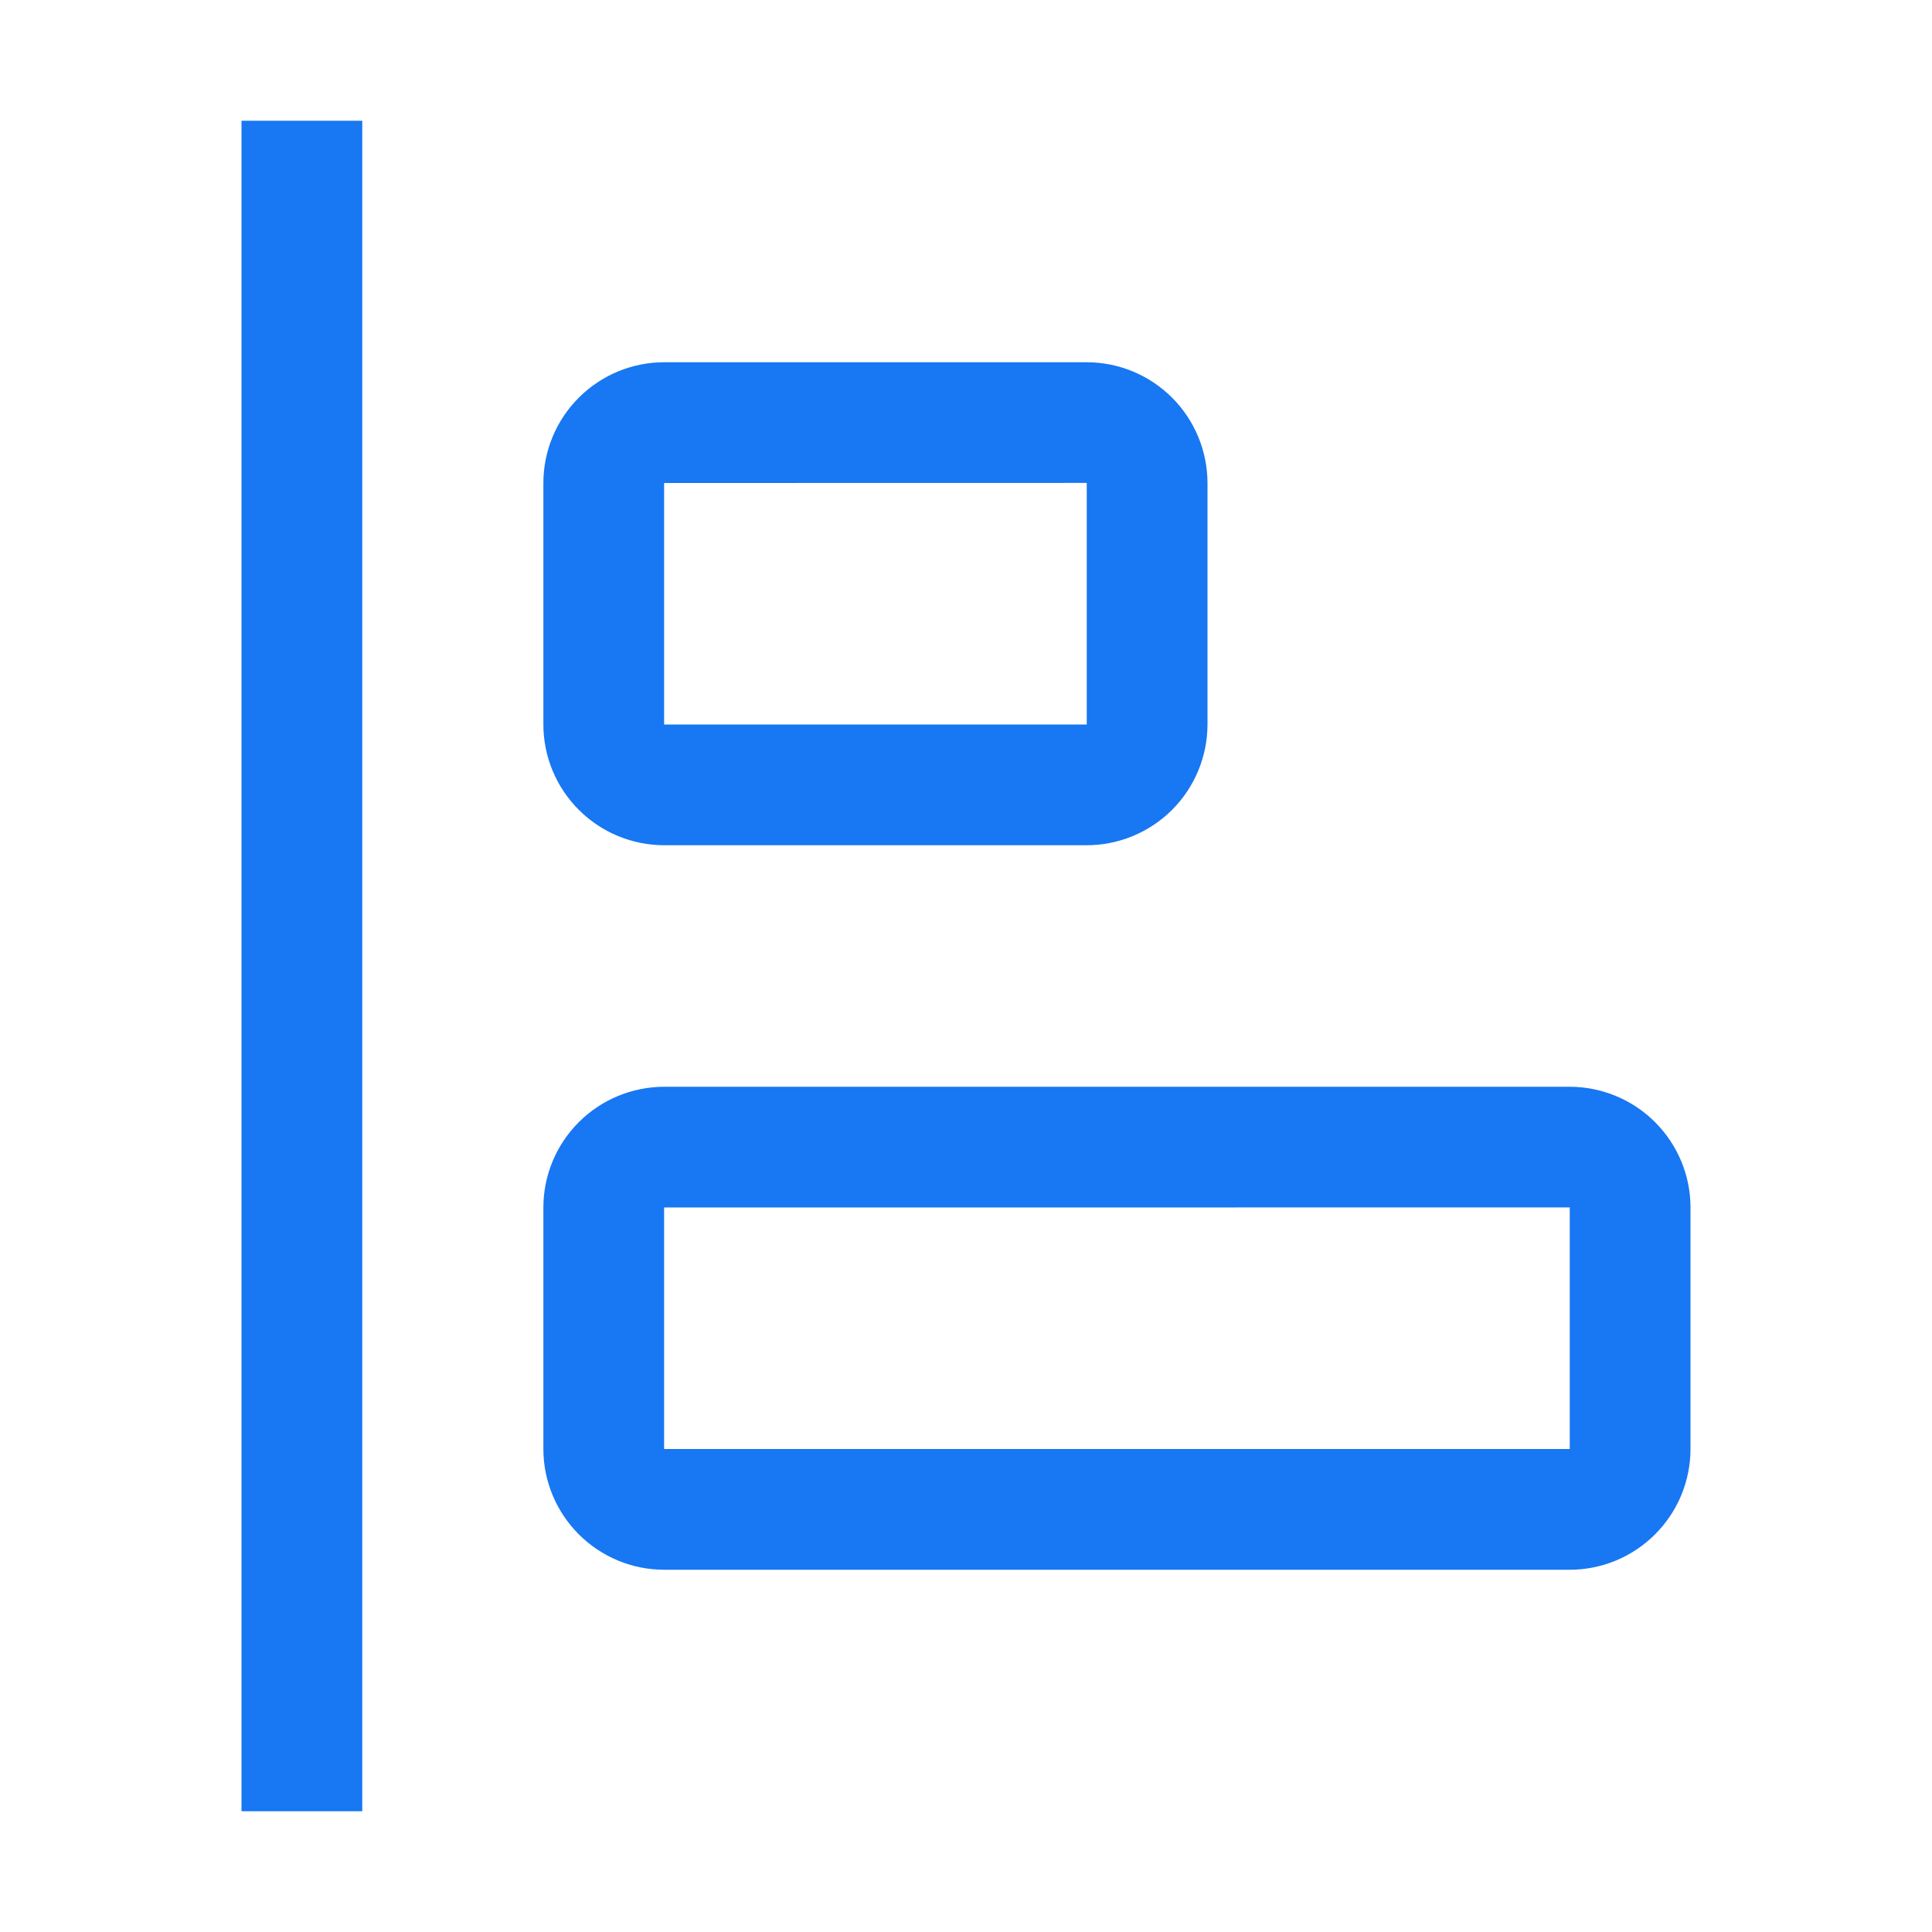
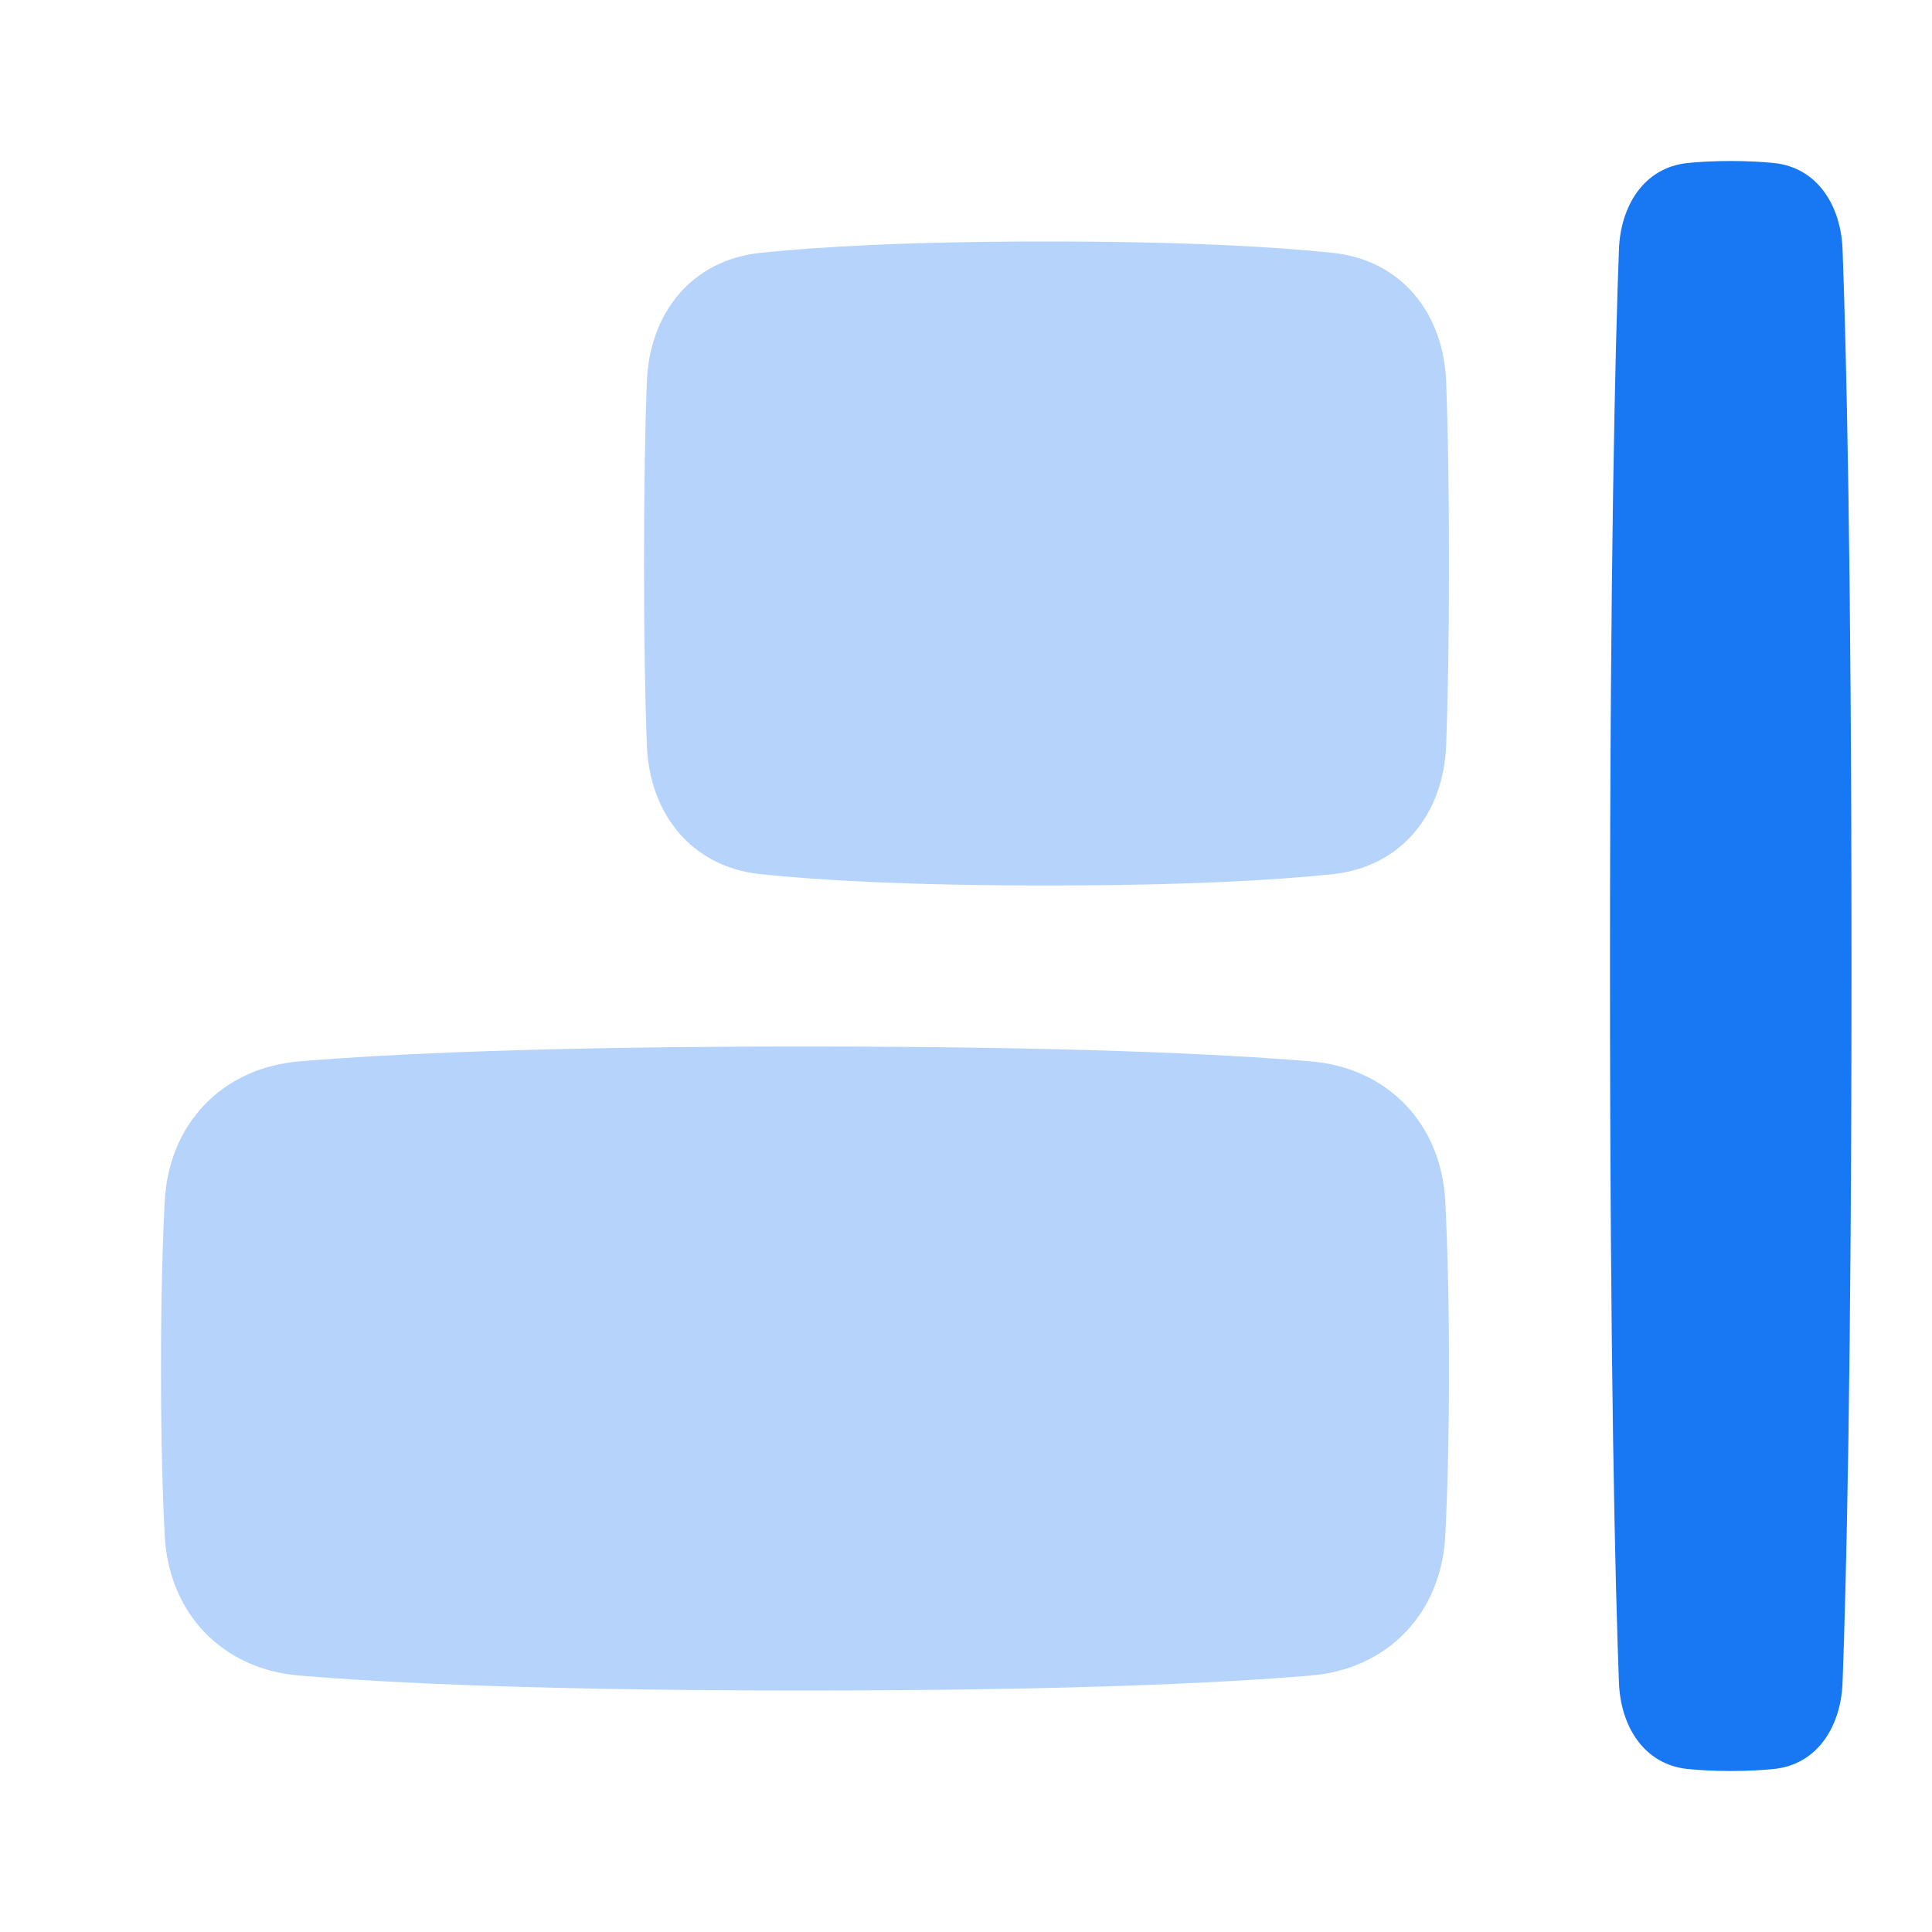
<svg xmlns="http://www.w3.org/2000/svg" width="24" height="24" viewBox="0 0 24 24" fill="none">
-   <path d="M19.5 19.5H8.25C7.852 19.5 7.471 19.341 7.19 19.06C6.909 18.779 6.75 18.398 6.75 18V15C6.75 14.602 6.909 14.221 7.19 13.94C7.471 13.659 7.852 13.501 8.25 13.5H19.5C19.898 13.501 20.279 13.659 20.56 13.94C20.841 14.221 21 14.602 21 15V18C21 18.398 20.841 18.779 20.56 19.06C20.279 19.341 19.898 19.5 19.5 19.5ZM19.5 14.999L8.25 15V18H19.5V14.999Z" fill="#1877F2" />
-   <path d="M13.5 10.5H8.25C7.852 10.499 7.471 10.341 7.19 10.06C6.909 9.779 6.75 9.398 6.75 9V6C6.75 5.602 6.909 5.221 7.19 4.94C7.471 4.659 7.852 4.5 8.25 4.5H13.5C13.898 4.5 14.279 4.659 14.56 4.94C14.841 5.221 14.999 5.602 15 6V9C14.999 9.398 14.841 9.779 14.56 10.06C14.279 10.341 13.898 10.499 13.5 10.5ZM13.5 5.999L8.25 6V9H13.5V5.999Z" fill="#1877F2" />
-   <path d="M4.5 1.5H3V22.5H4.5V1.5Z" fill="#1877F2" />
+   <g opacity="0.32">
+     <path d="M8.035 4.747C8.067 3.889 8.591 3.231 9.446 3.141C10.178 3.064 11.298 3 13 3C14.702 3 15.822 3.064 16.555 3.141C17.409 3.231 17.933 3.889 17.965 4.747C17.985 5.288 18 6.022 18 7C18 7.978 17.985 8.712 17.965 9.253C17.933 10.111 17.409 10.769 16.555 10.859C15.822 10.936 14.702 11 13 11C11.298 11 10.178 10.936 9.446 10.859C8.591 10.769 8.067 10.111 8.035 9.253C8.015 8.712 8 7.978 8 7C8 6.022 8.015 5.288 8.035 4.747Z" fill="#1877F2" />
+     <path d="M2.046 14.925C2.096 13.963 2.755 13.267 3.715 13.185C4.841 13.091 6.764 13 10 13C13.236 13 15.159 13.091 16.285 13.185C17.245 13.267 17.904 13.963 17.954 14.925C17.98 15.446 18 16.125 18 17C18 17.875 17.98 18.554 17.954 19.075C17.904 20.037 17.245 20.733 16.285 20.814C15.159 20.909 13.236 21 10 21C6.764 21 4.841 20.909 3.715 20.814C2.755 20.733 2.096 20.037 2.046 19.075C2.019 18.554 2 17.875 2 17C2 16.125 2.019 15.446 2.046 14.925Z" fill="#1877F2" />
+   </g>
+   <path d="M20.964 2.025C20.422 2.081 20.131 2.556 20.111 3.1C20.066 4.303 20 6.942 20 12C20 17.058 20.066 19.697 20.111 20.9C20.131 21.445 20.422 21.919 20.964 21.975C21.116 21.99 21.294 22 21.5 22C21.706 22 21.884 21.99 22.036 21.975C22.578 21.919 22.869 21.445 22.889 20.9C22.934 19.697 23 17.058 23 12C23 6.942 22.934 4.303 22.889 3.1C22.869 2.556 22.578 2.081 22.036 2.025C21.884 2.01 21.706 2 21.5 2C21.294 2 21.116 2.01 20.964 2.025Z" fill="#1877F2" />
</svg>
